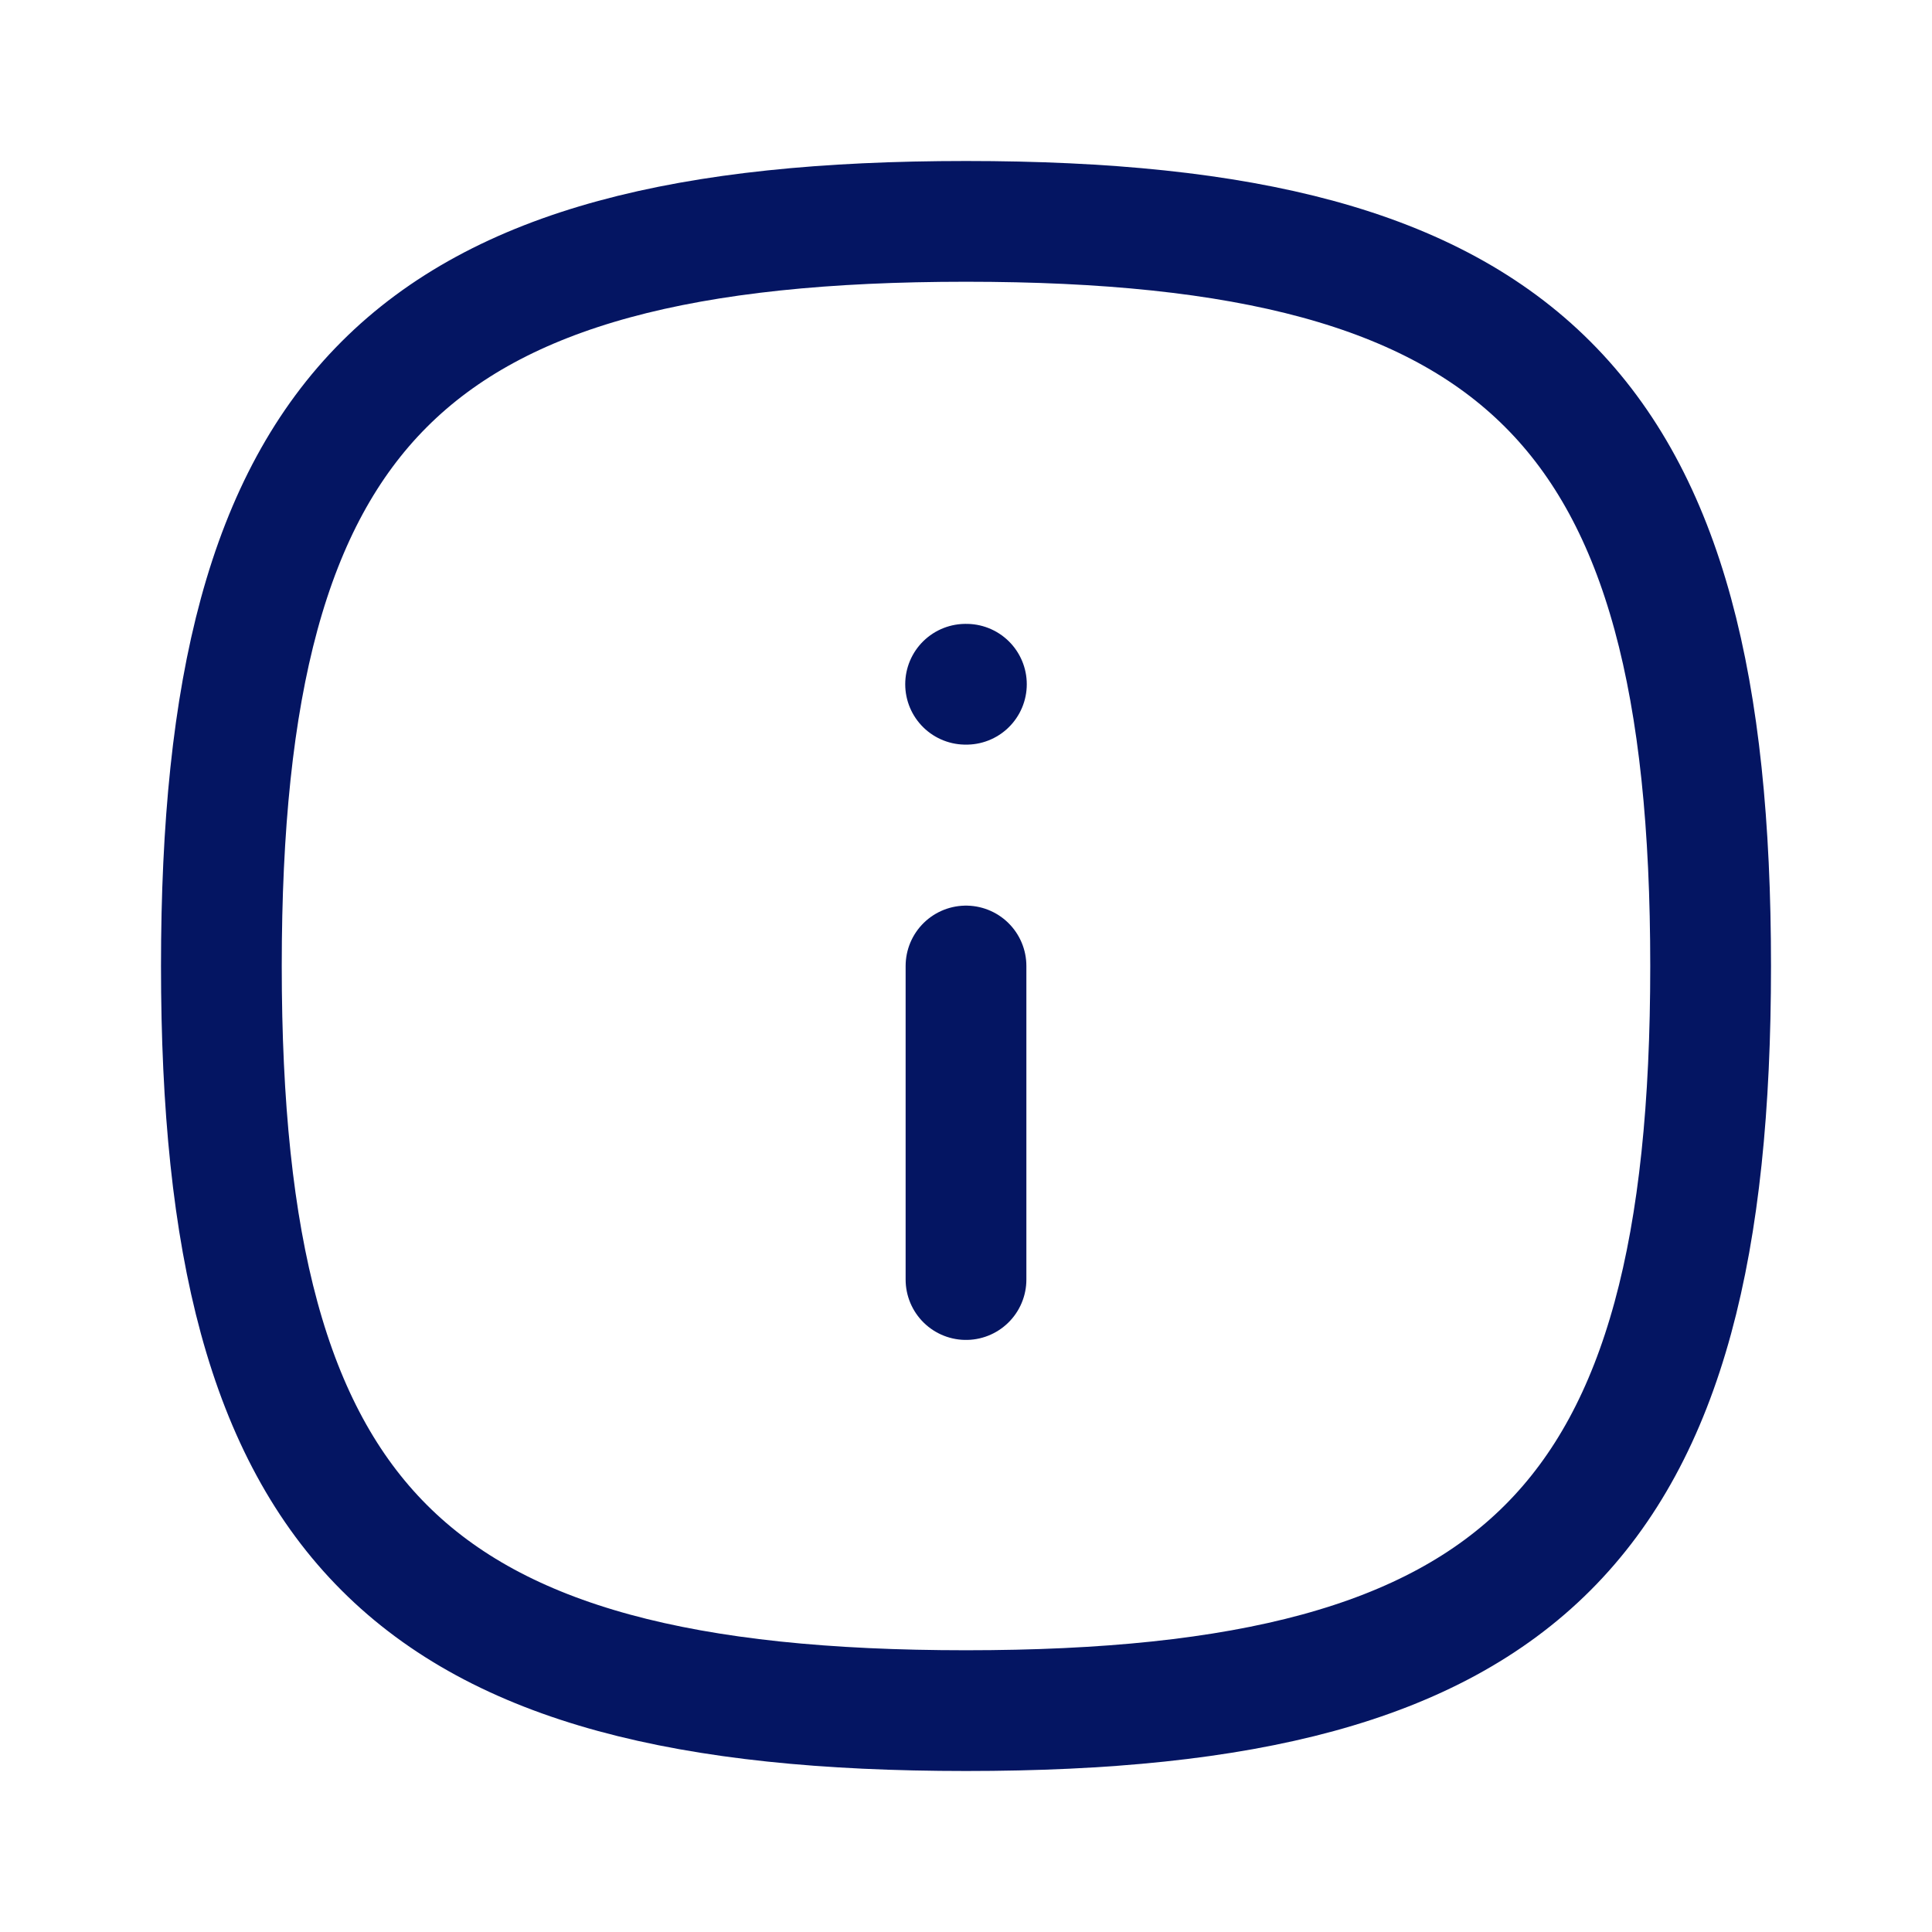
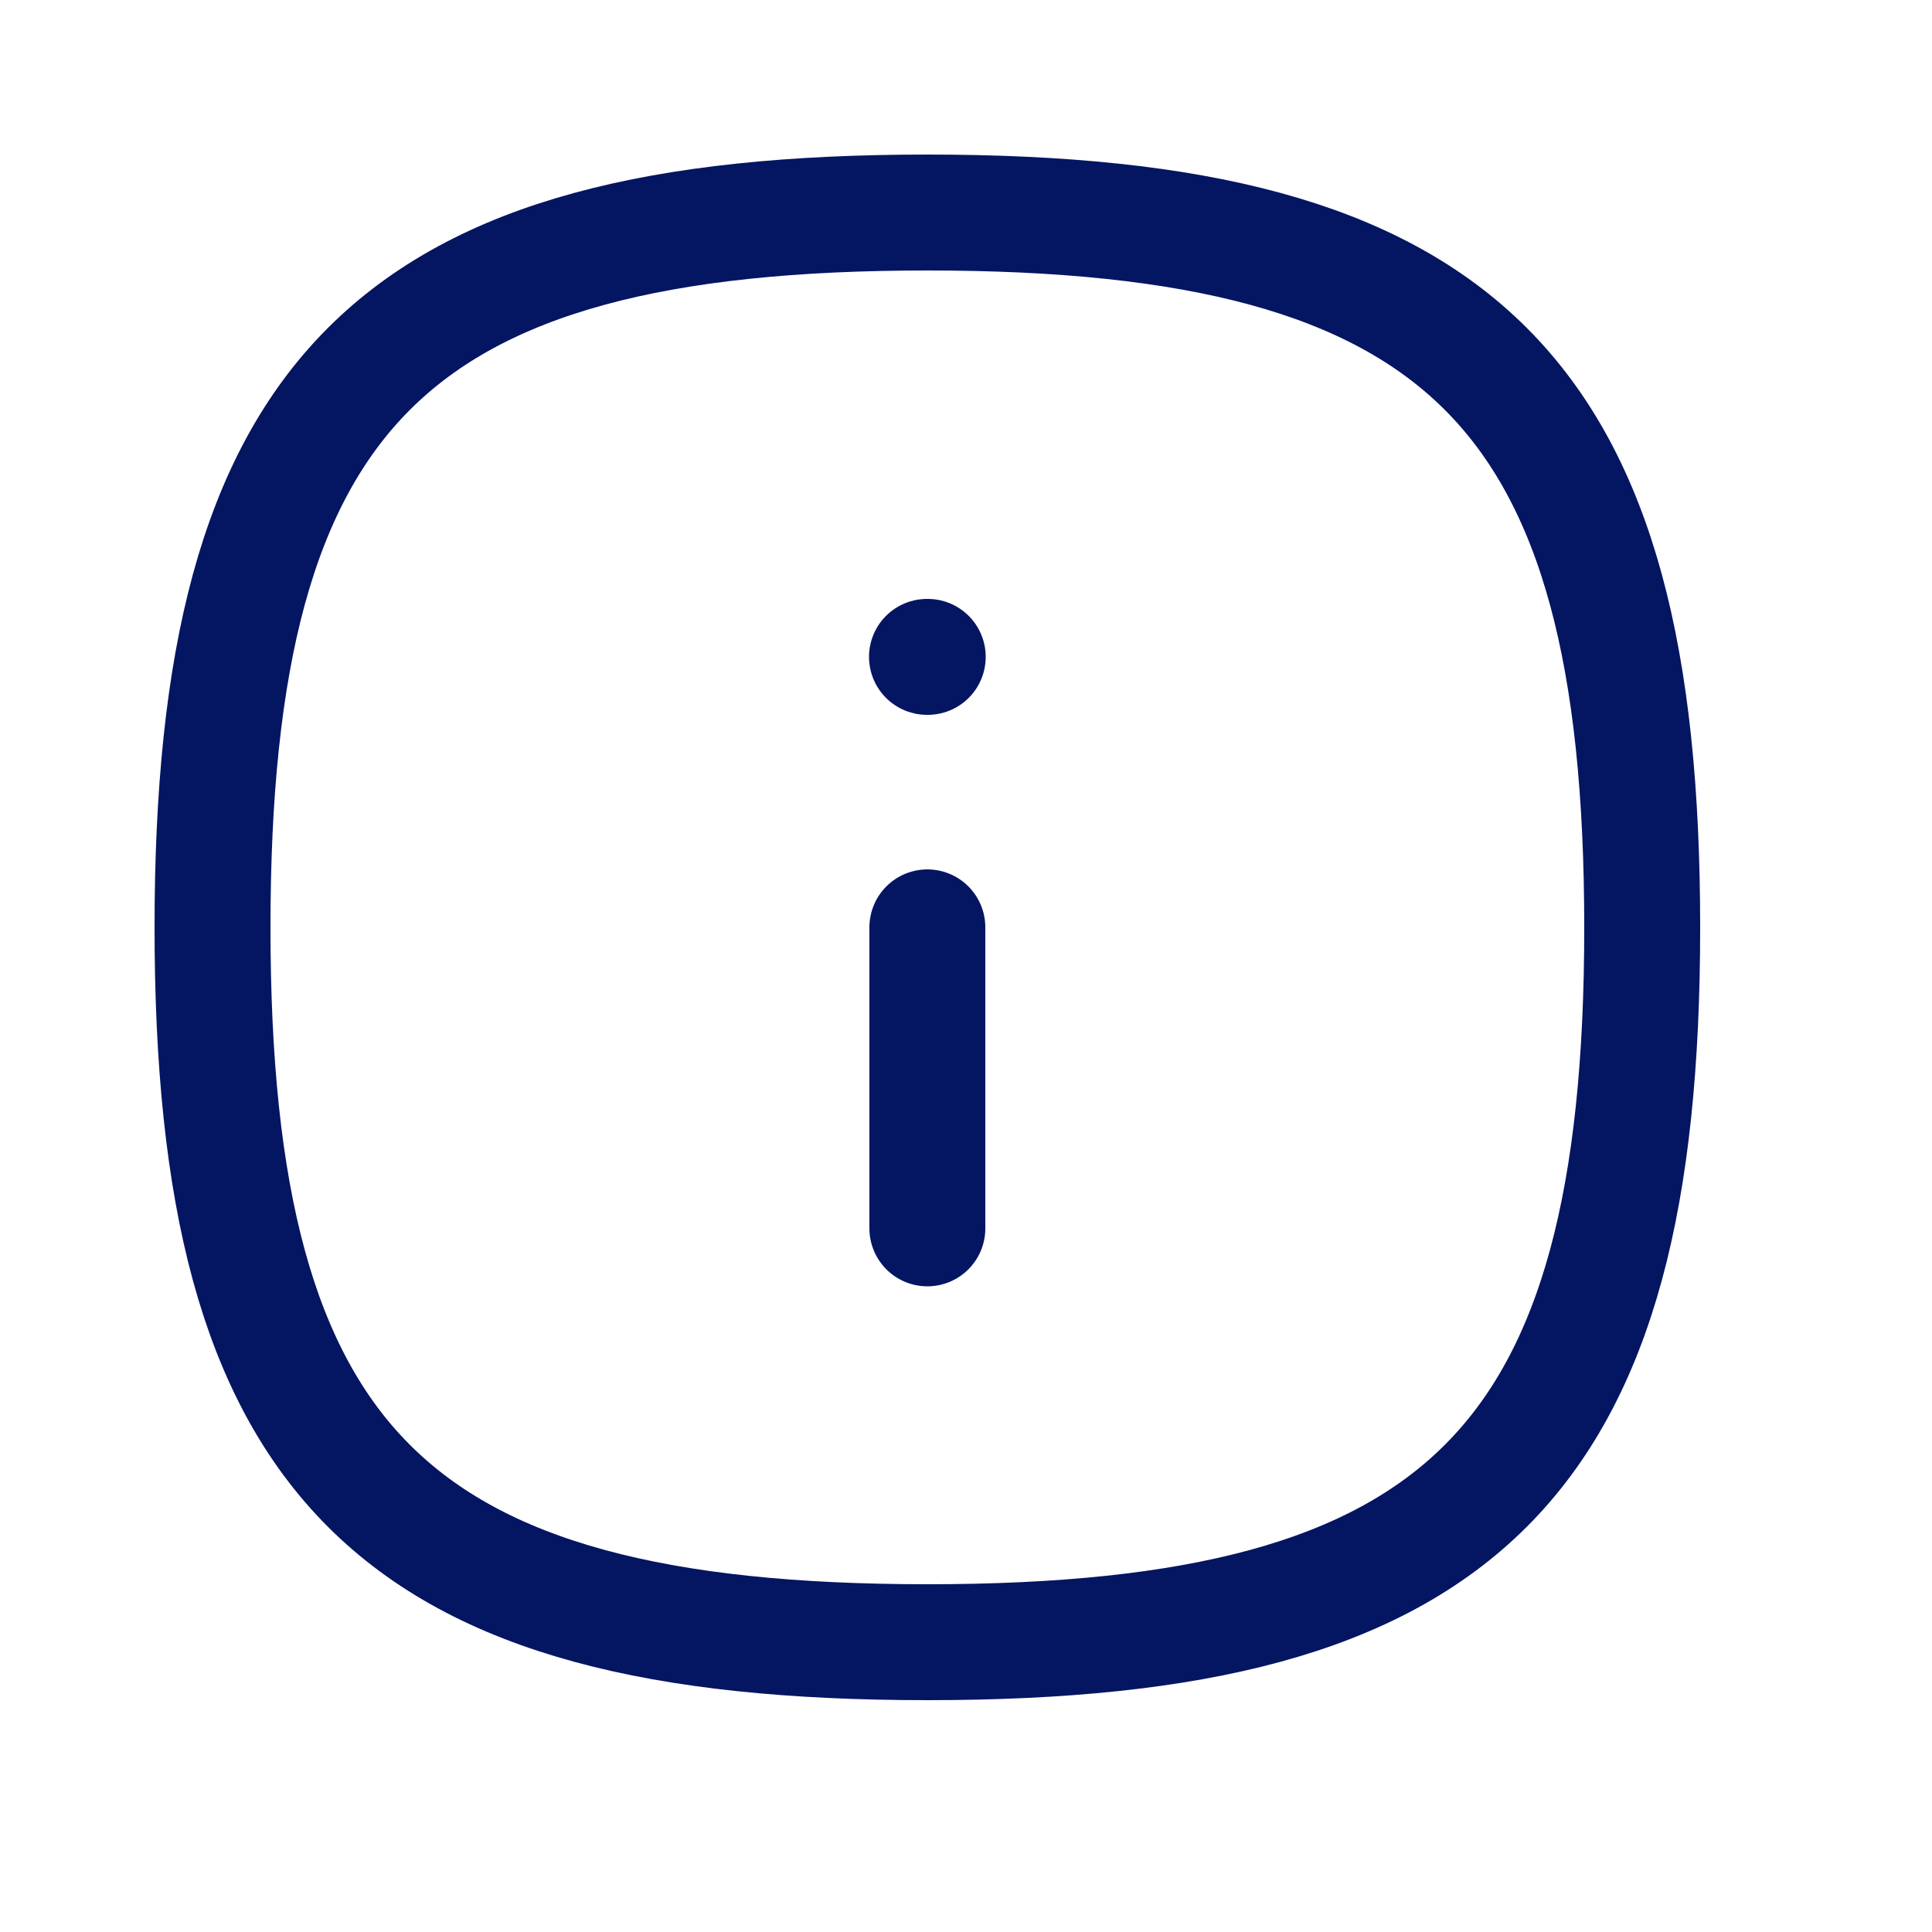
- <svg xmlns="http://www.w3.org/2000/svg" width="24" height="24" viewBox="0 0 24 24" fill="none">
+ <svg xmlns="http://www.w3.org/2000/svg" width="25" height="25" viewBox="0 0 25 25" fill="none">
  <g id="Iconly/Curved/Info Square">
    <g id="Info Square">
      <path id="Stroke 1" fill-rule="evenodd" clip-rule="evenodd" d="M21.25 12C21.25 18.937 18.937 21.25 12 21.25C5.063 21.25 2.75 18.937 2.75 12C2.75 5.063 5.063 2.75 12 2.75C18.937 2.75 21.25 5.063 21.25 12Z" stroke="#041562" stroke-width="1.5" stroke-linecap="round" stroke-linejoin="round" />
      <path id="Stroke 3" d="M12 15.895V12" stroke="#041562" stroke-width="1.5" stroke-linecap="round" stroke-linejoin="round" />
      <path id="Stroke 15" d="M12.005 8.5H11.995" stroke="#041562" stroke-width="1.5" stroke-linecap="round" stroke-linejoin="round" />
    </g>
  </g>
</svg>
